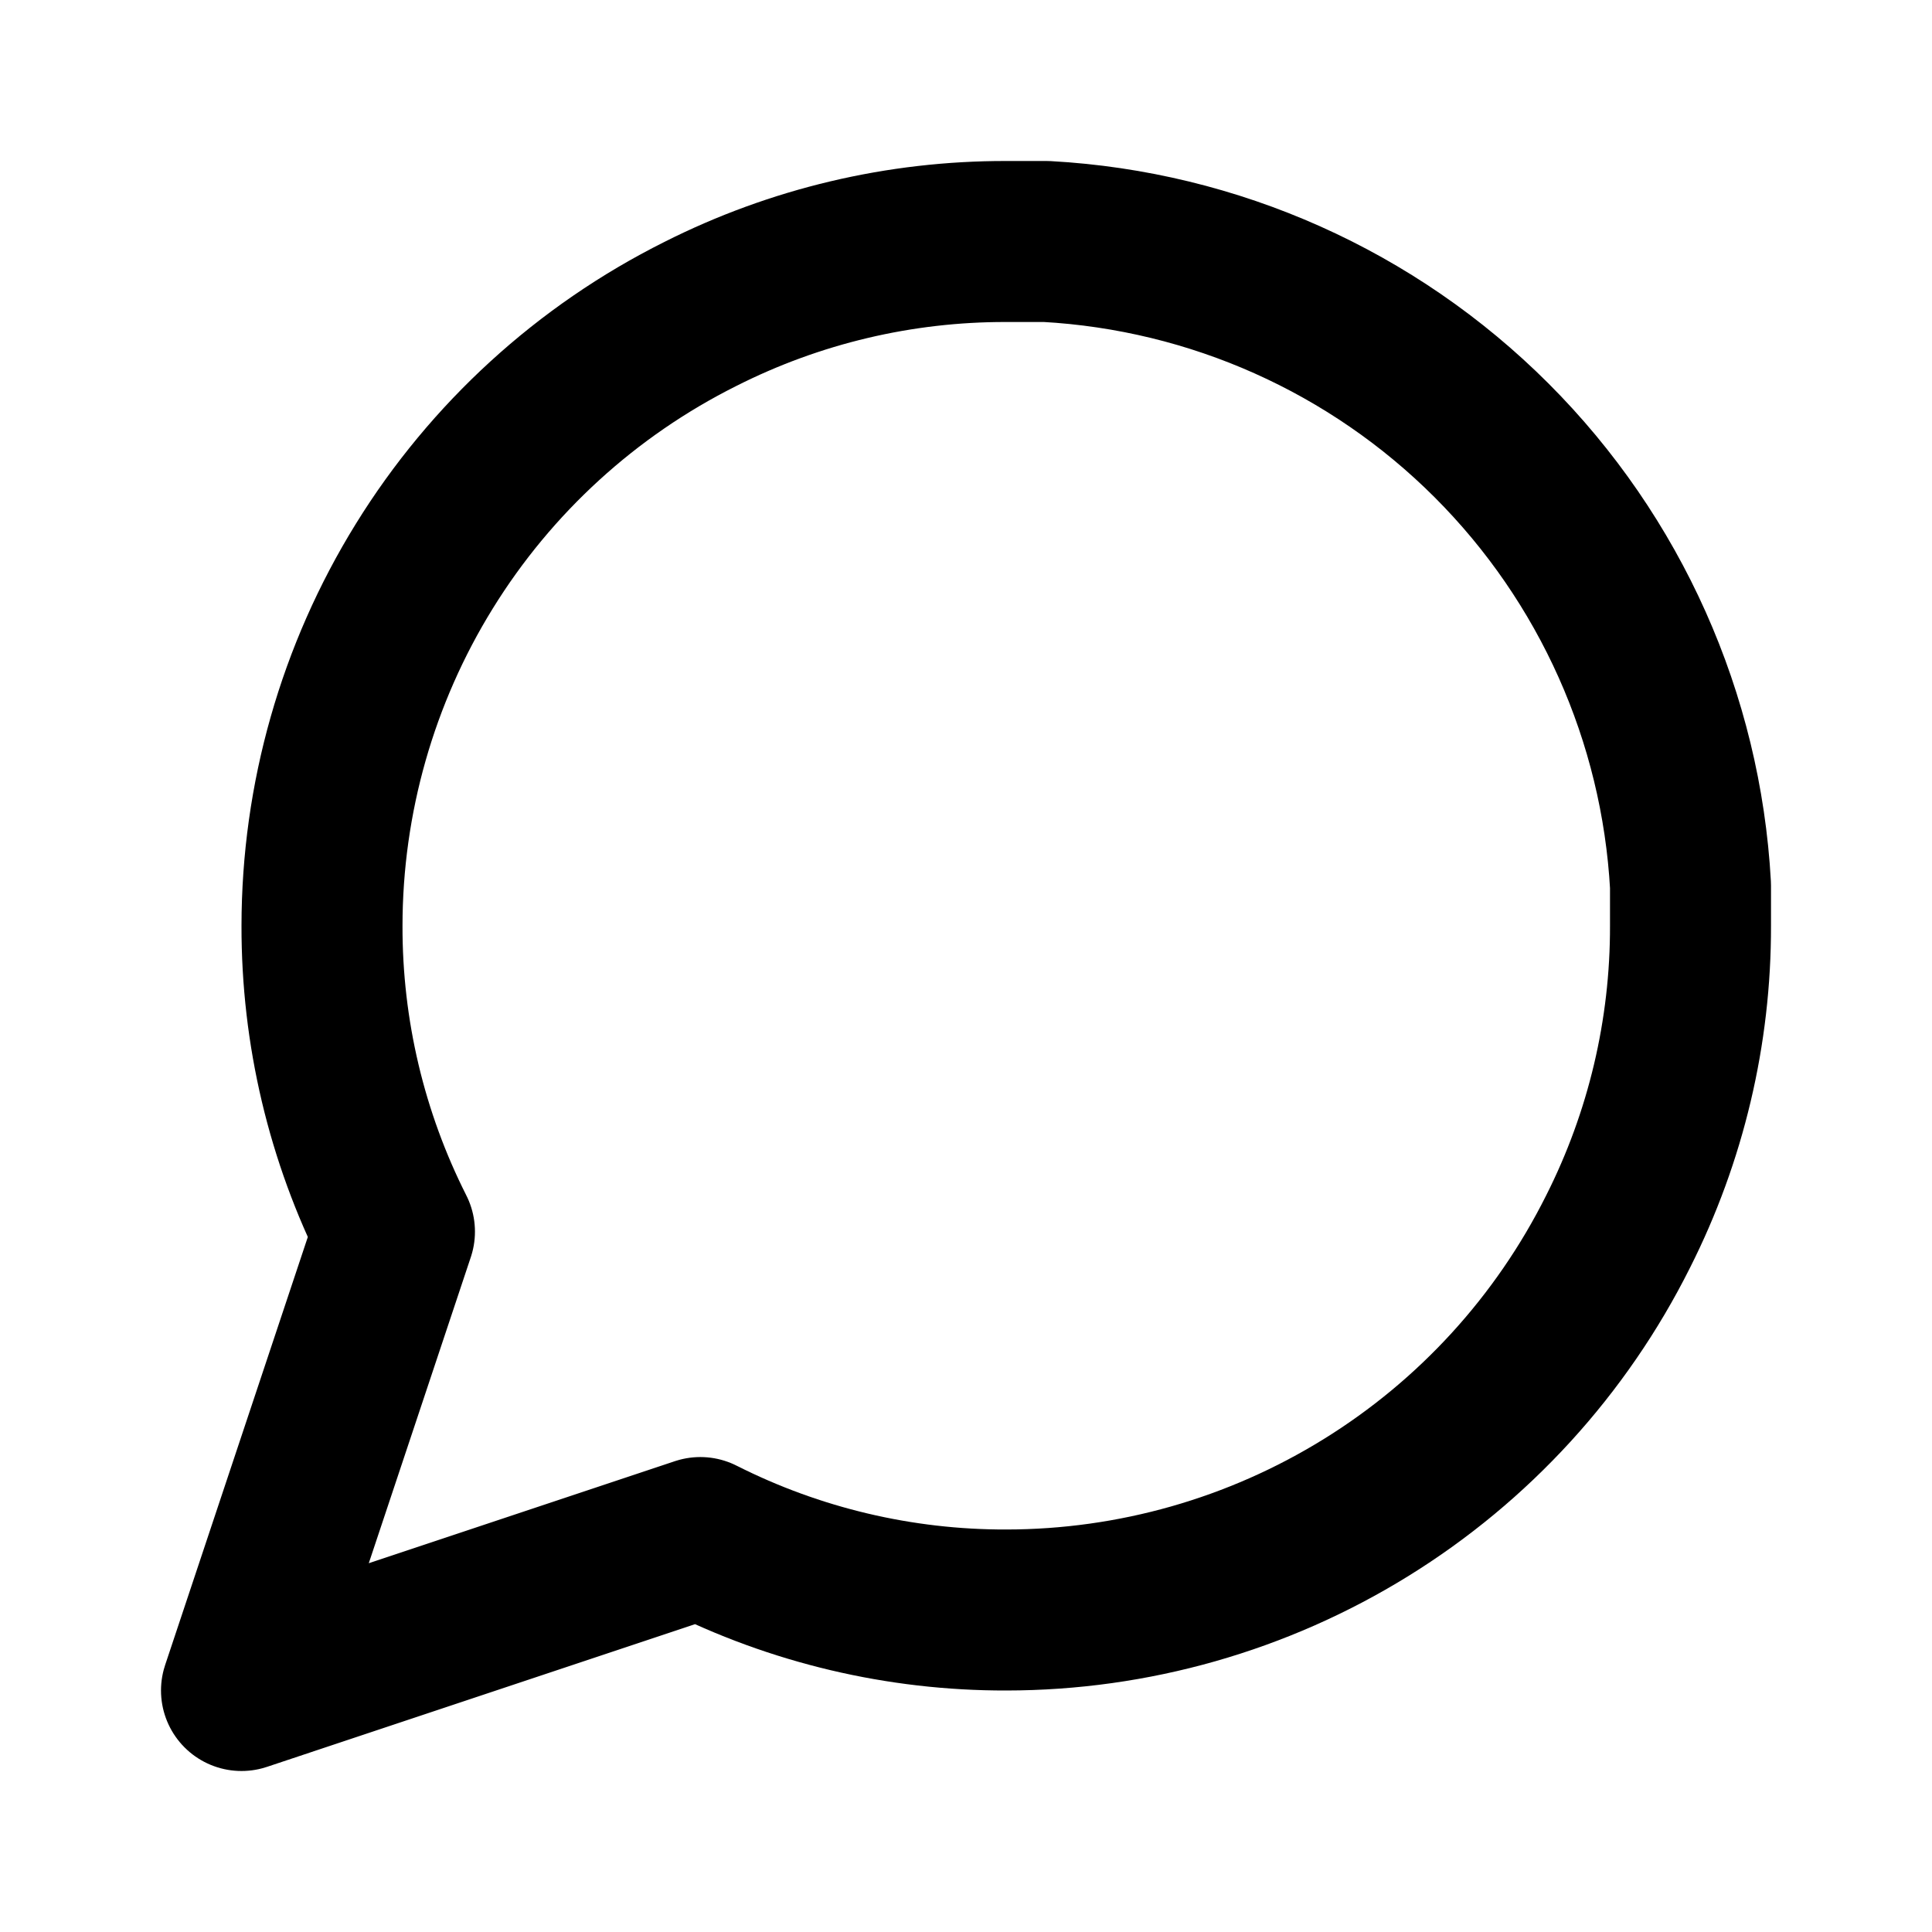
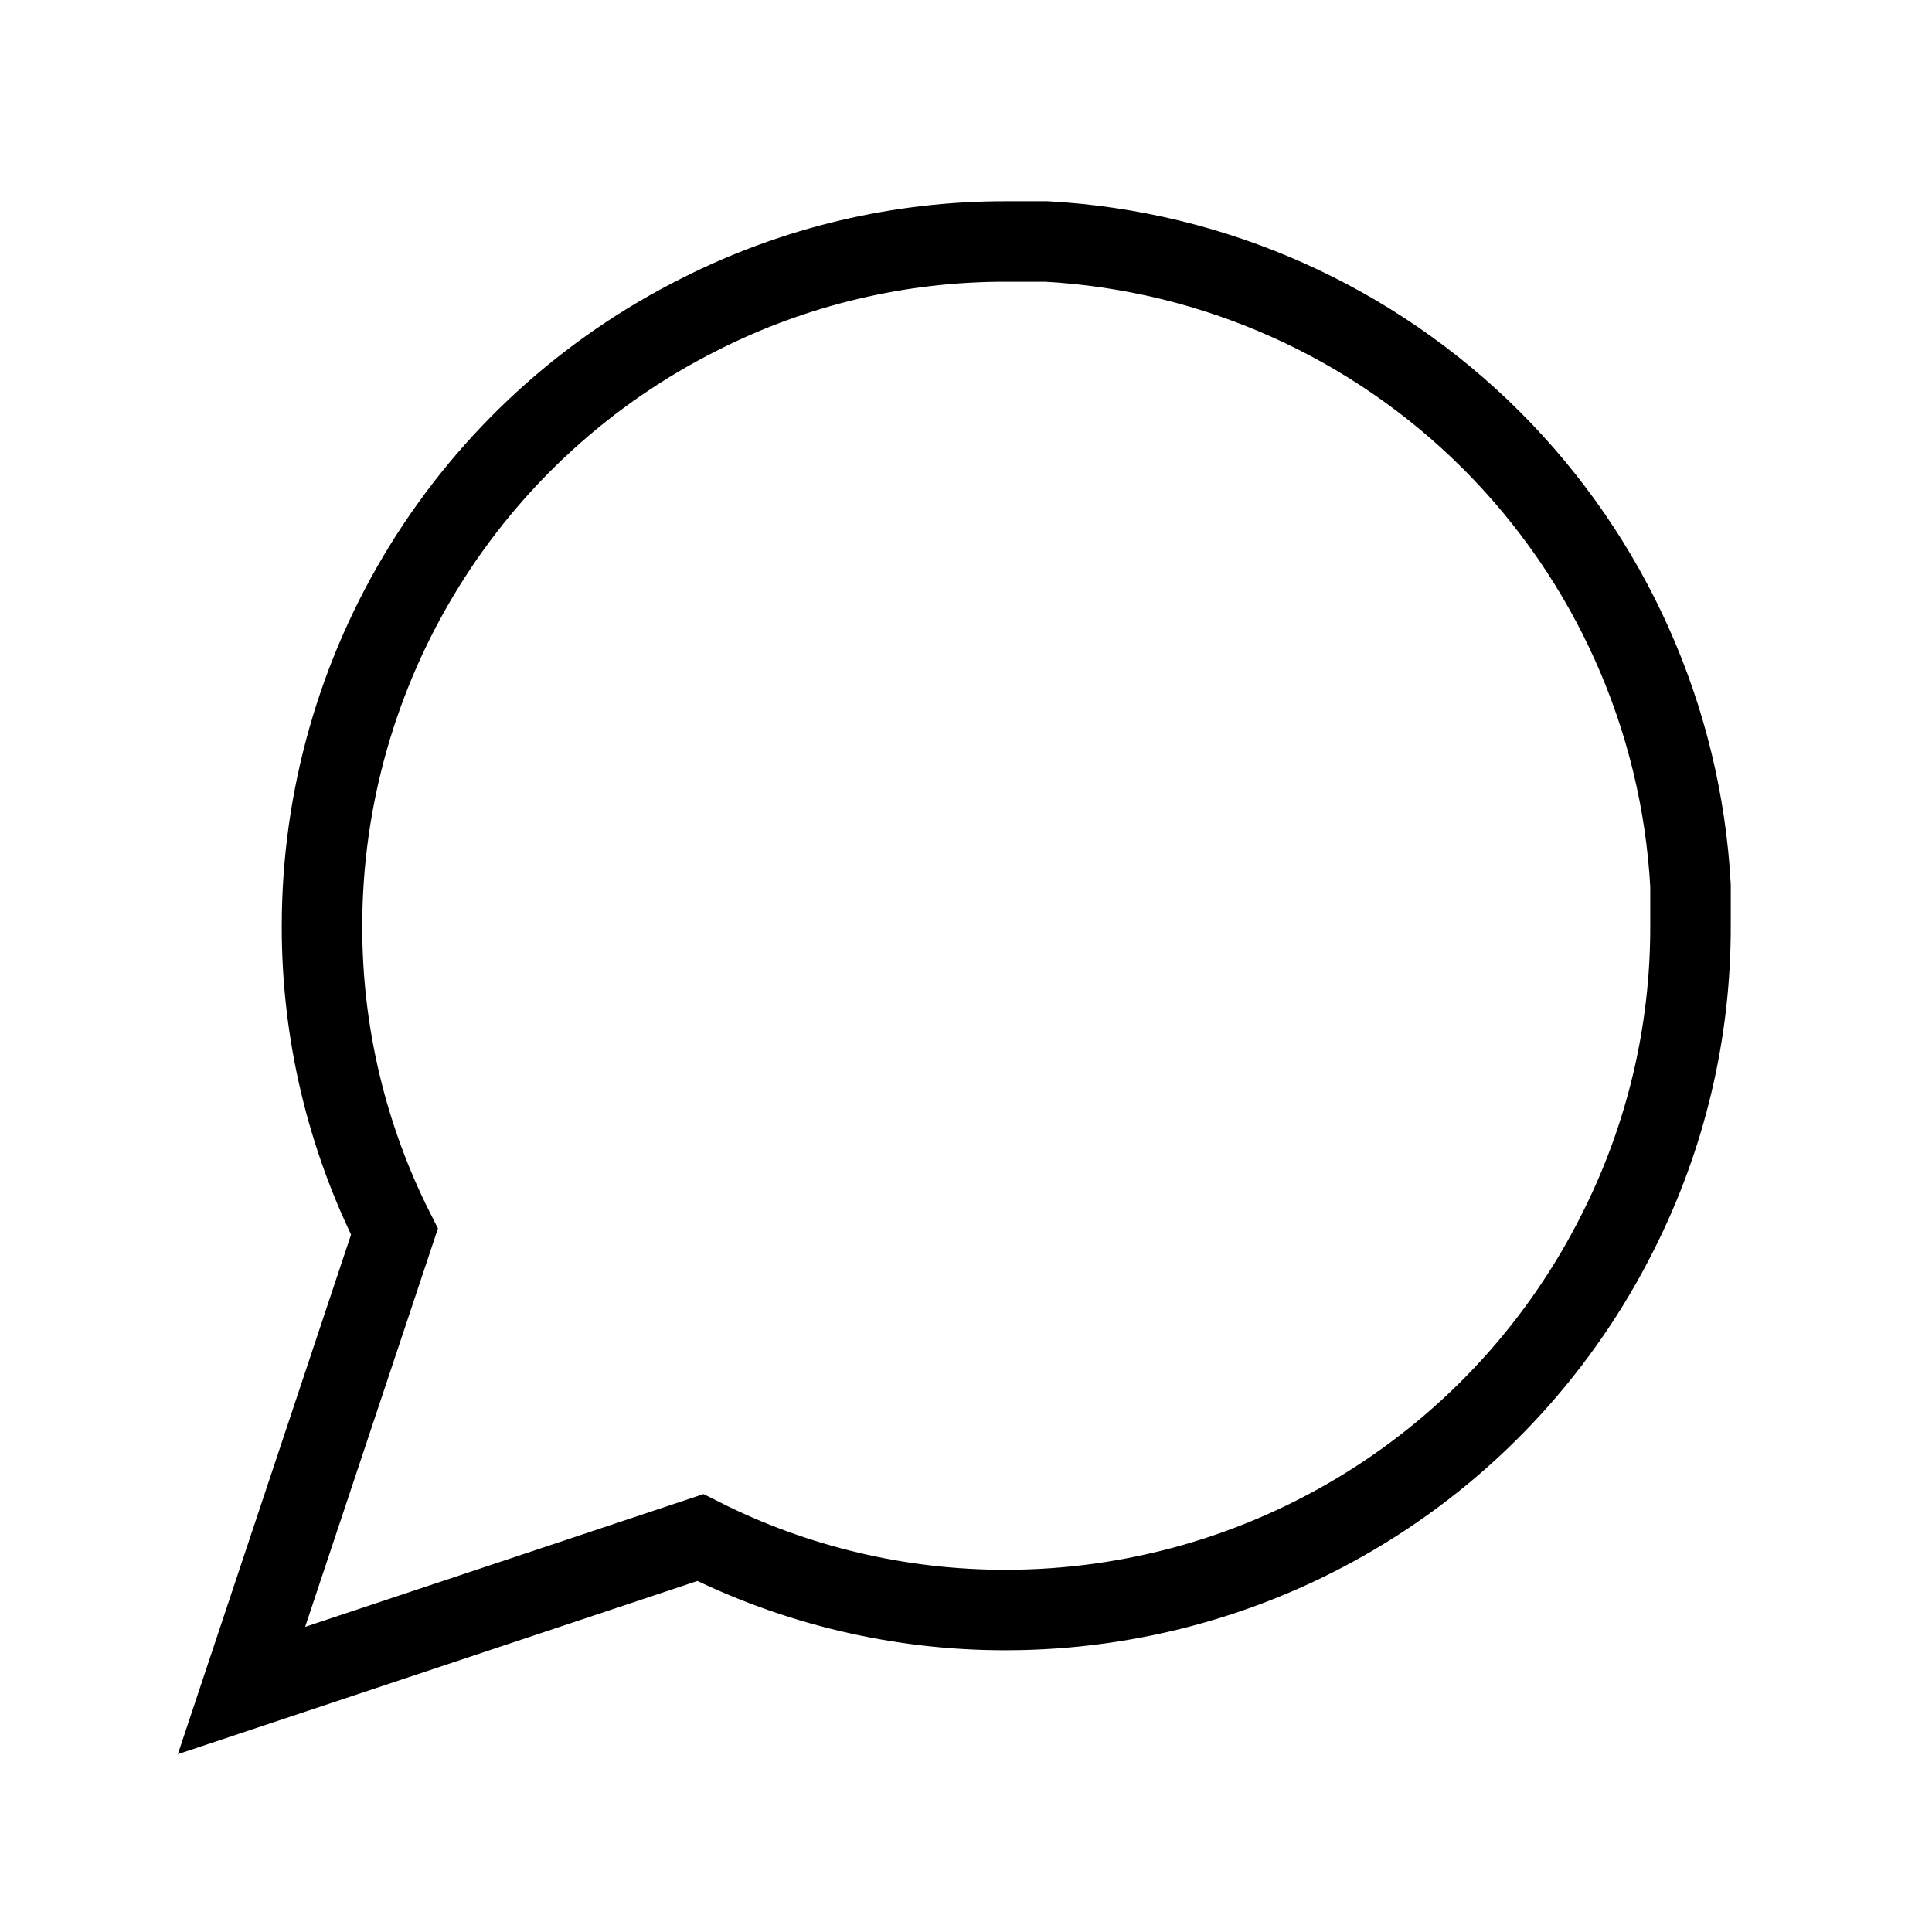
<svg xmlns="http://www.w3.org/2000/svg" width="24" height="24" viewBox="0 0 24 24" fill="none">
-   <path d="M21 11.5C21.003 12.82 20.695 14.122 20.1 15.3C19.394 16.712 18.31 17.899 16.967 18.729C15.625 19.559 14.078 19.999 12.5 20C11.18 20.003 9.878 19.695 8.7 19.1L3 21L4.9 15.3C4.305 14.122 3.997 12.82 4 11.5C4.001 9.922 4.441 8.375 5.271 7.033C6.101 5.69 7.288 4.606 8.7 3.9C9.878 3.305 11.18 2.997 12.5 3H13C15.084 3.115 17.053 3.995 18.529 5.471C20.005 6.947 20.885 8.916 21 11V11.5Z" stroke="black" stroke-width="2" stroke-linecap="round" stroke-linejoin="round" />
+   <path d="M21 11.5C21.003 12.82 20.695 14.122 20.1 15.3C19.394 16.712 18.31 17.899 16.967 18.729C15.625 19.559 14.078 19.999 12.5 20C11.18 20.003 9.878 19.695 8.7 19.1L3 21L4.9 15.3C4.305 14.122 3.997 12.82 4 11.5C4.001 9.922 4.441 8.375 5.271 7.033C6.101 5.69 7.288 4.606 8.7 3.9C9.878 3.305 11.18 2.997 12.5 3H13C15.084 3.115 17.053 3.995 18.529 5.471C20.005 6.947 20.885 8.916 21 11V11.5Z" stroke="black" strokeWidth="2" strokeLinecap="round" strokeLinejoin="round" />
</svg>
